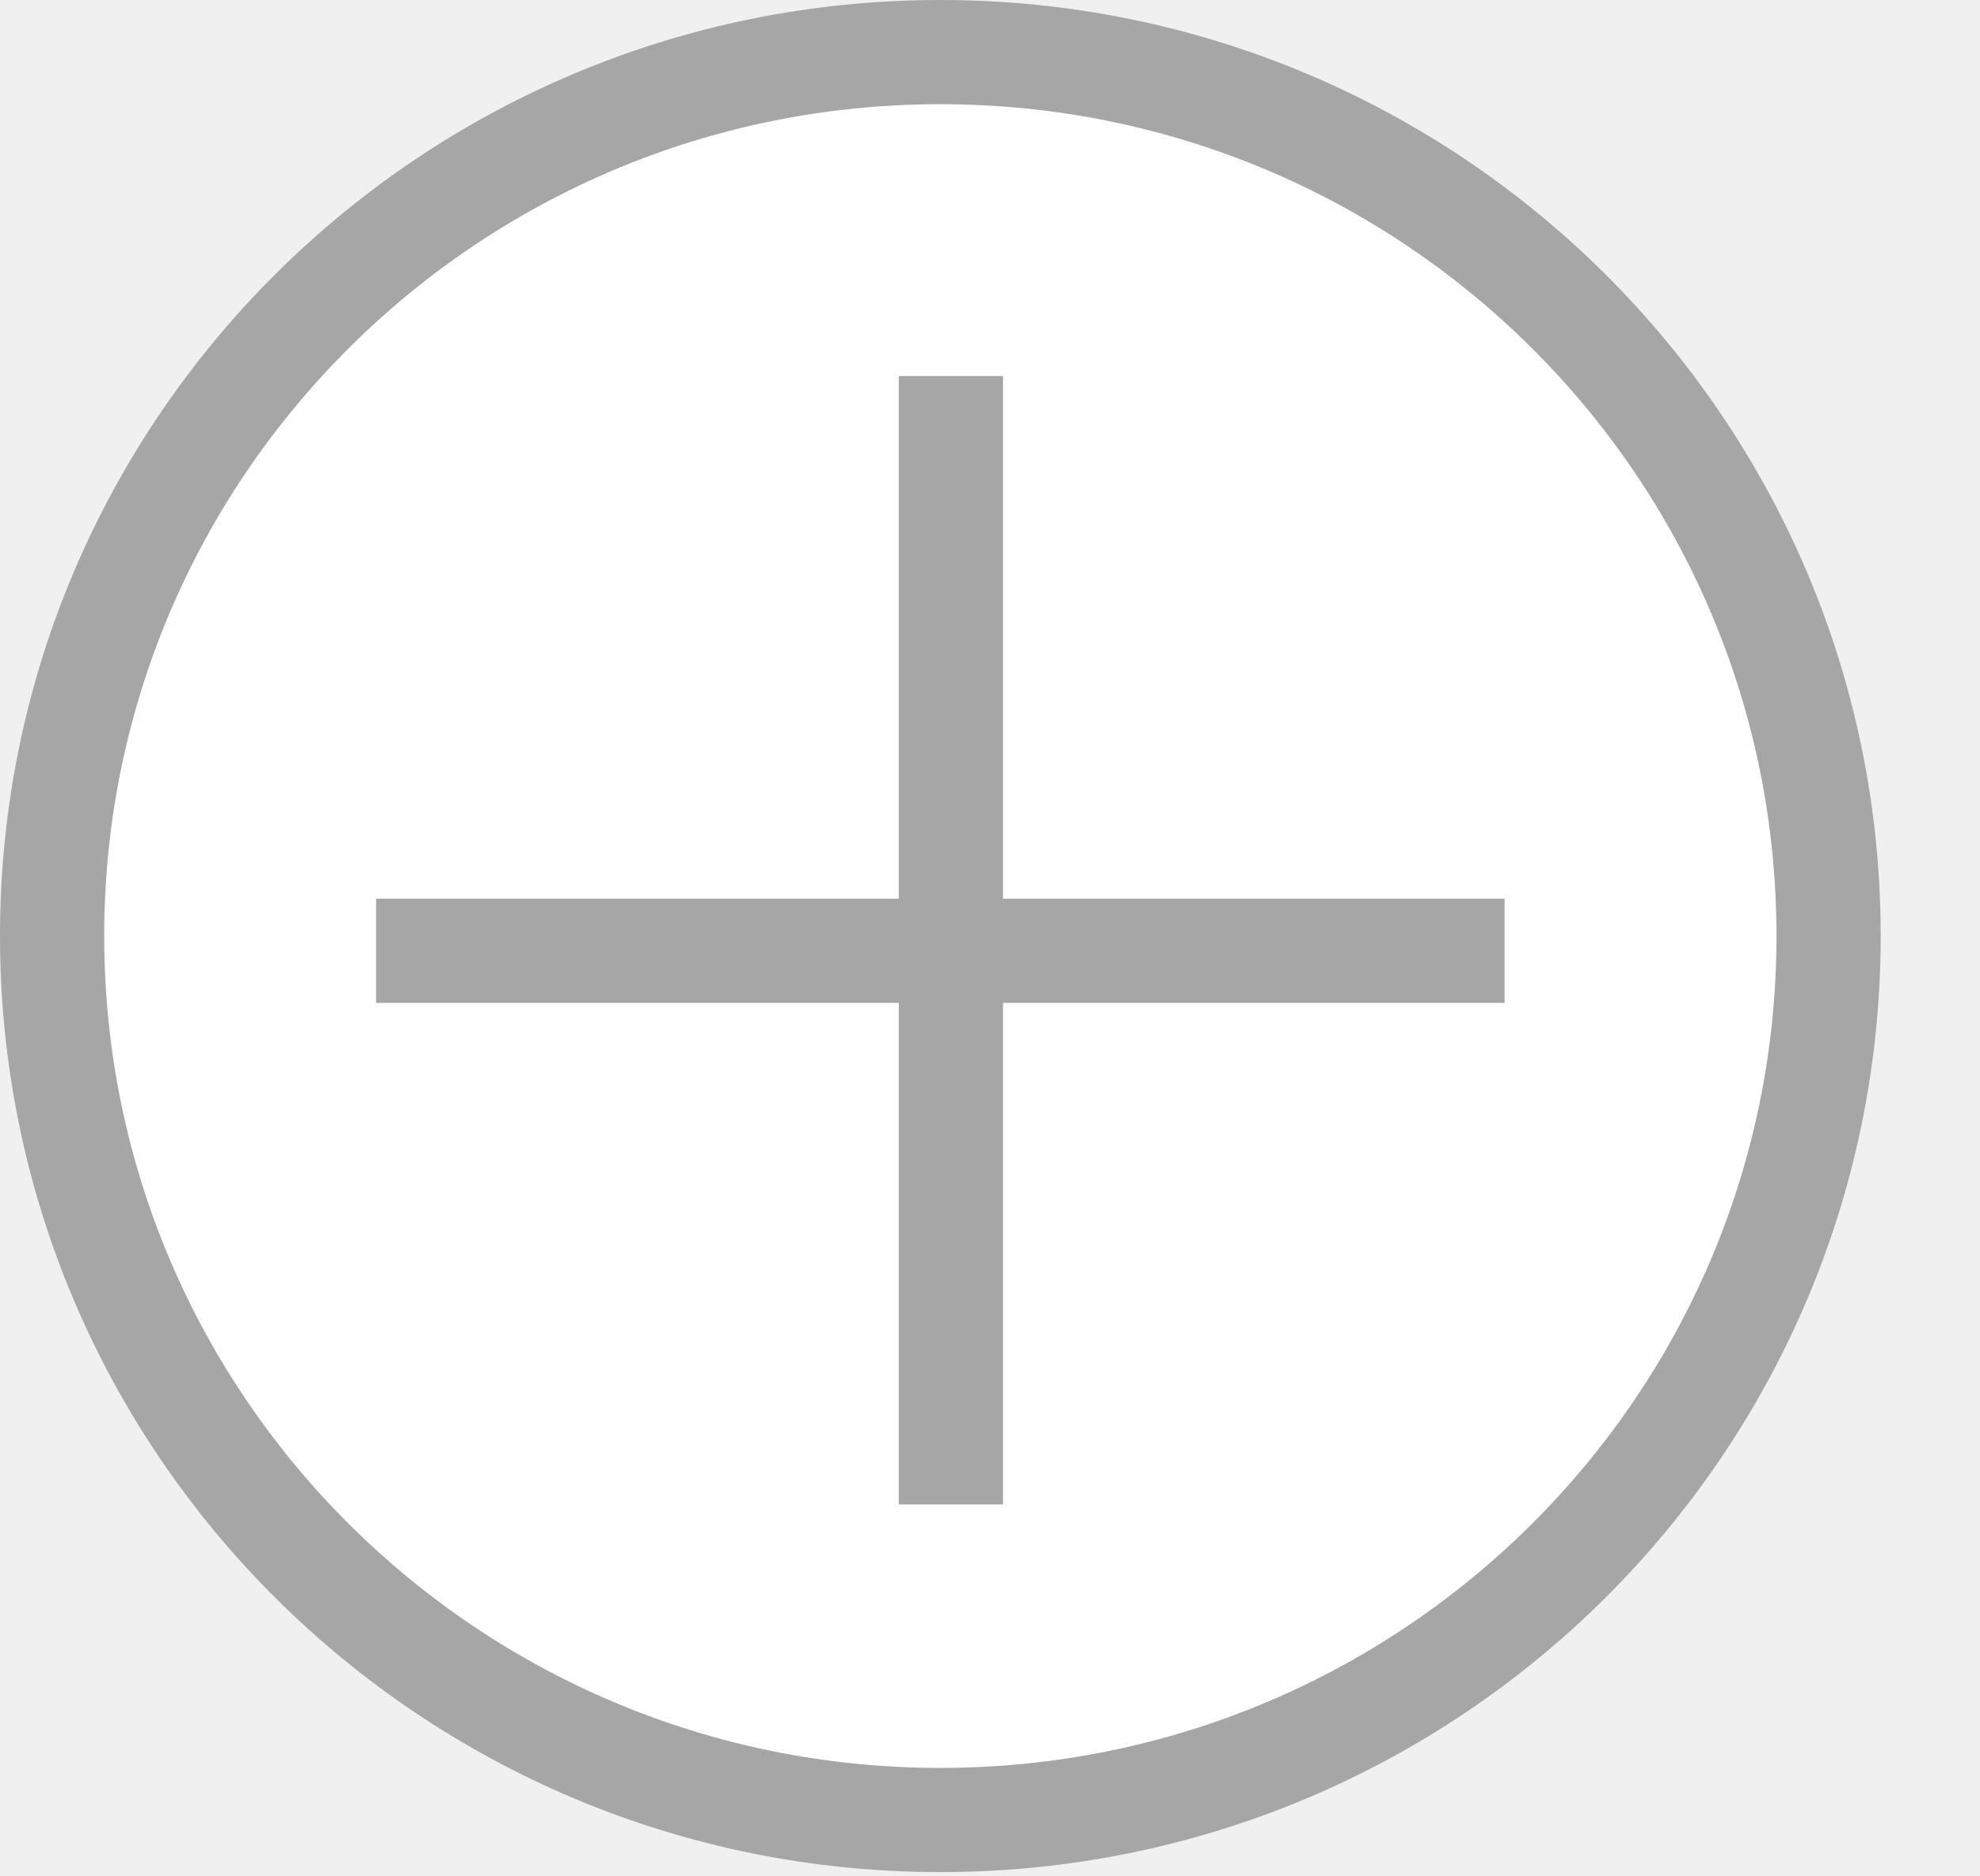
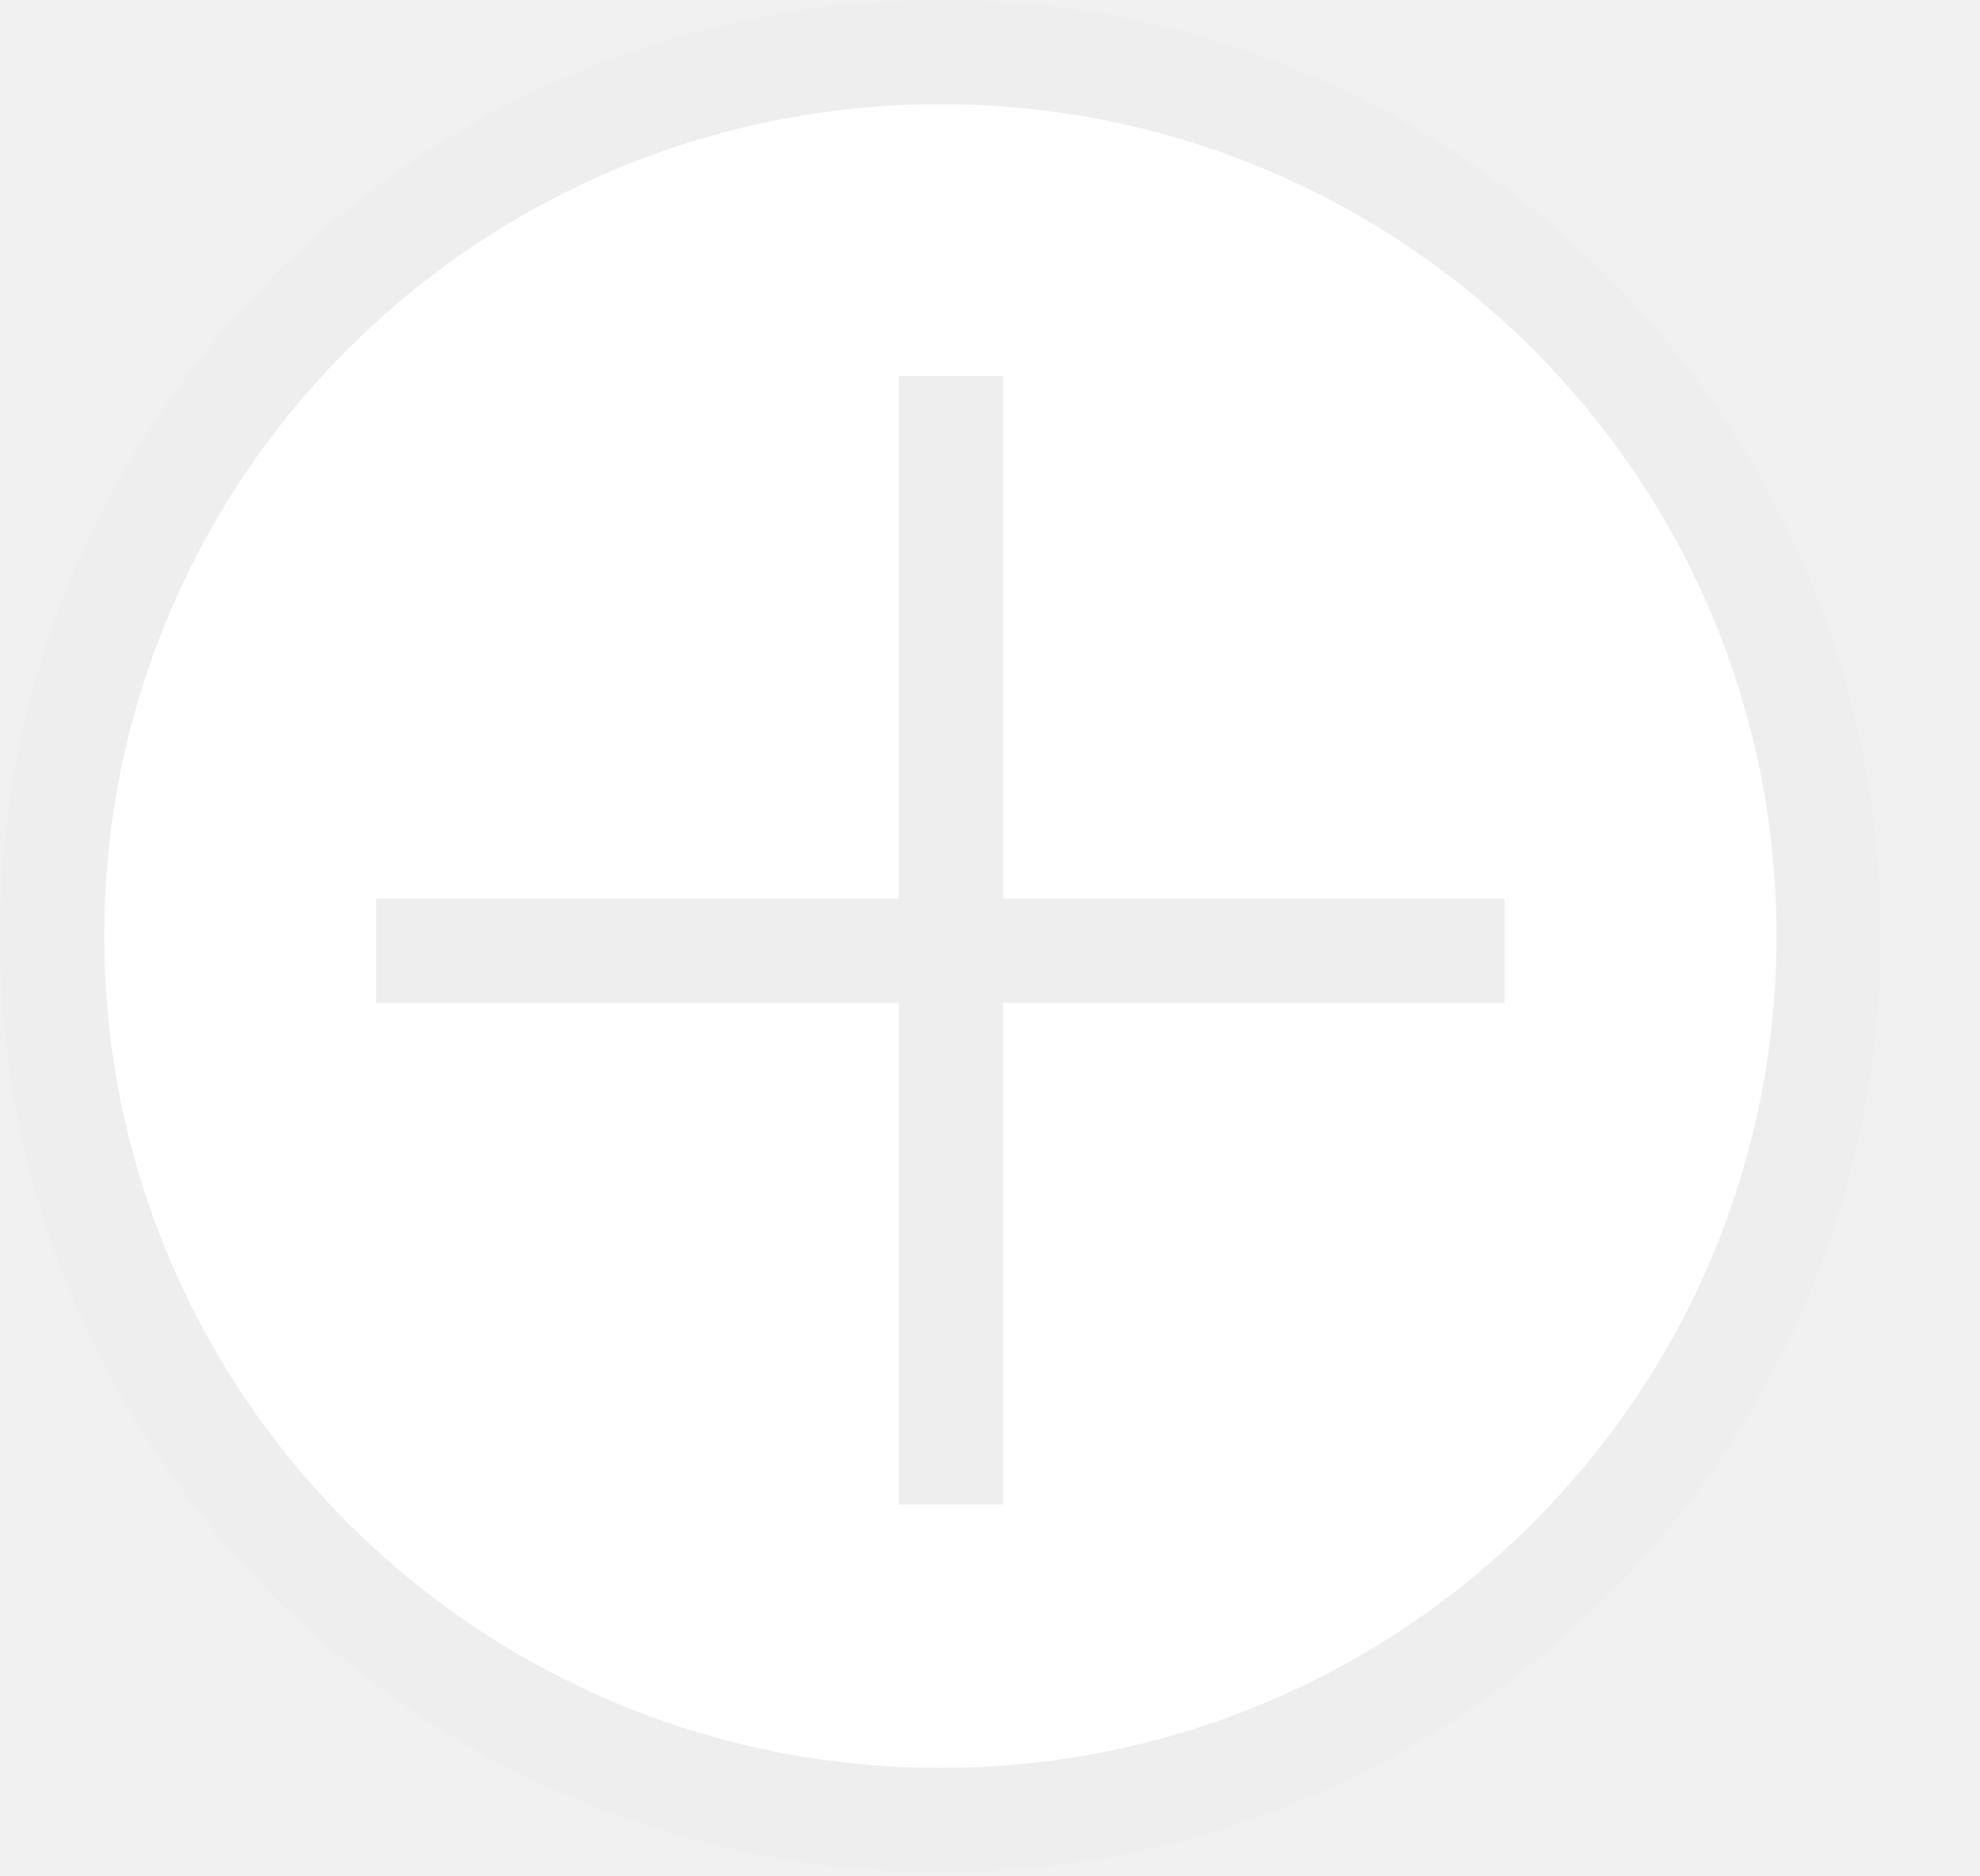
<svg xmlns="http://www.w3.org/2000/svg" width="19" height="18" viewBox="0 0 19 18" fill="none">
-   <path d="M17.547 8.983C17.547 13.666 13.733 17.467 9.023 17.467C4.314 17.467 0.5 13.666 0.5 8.983C0.5 4.3 4.314 0.5 9.023 0.5C13.733 0.5 17.547 4.3 17.547 8.983Z" fill="white" stroke="#A6A6A6" />
-   <line x1="3.609" y1="9.125" x2="14.438" y2="9.125" stroke="#A6A6A6" />
-   <line x1="9.125" y1="14.438" x2="9.125" y2="3.609" stroke="#A6A6A6" />
+   <path d="M17.547 8.983C17.547 13.666 13.733 17.467 9.023 17.467C4.314 17.467 0.5 13.666 0.5 8.983C0.5 4.3 4.314 0.5 9.023 0.5C13.733 0.5 17.547 4.3 17.547 8.983Z" fill="white" stroke="#EEEEEE" />
+   <line x1="3.609" y1="9.125" x2="14.438" y2="9.125" stroke="#EEEEEE" />
+   <line x1="9.125" y1="14.438" x2="9.125" y2="3.609" stroke="#EEEEEE" />
</svg>
